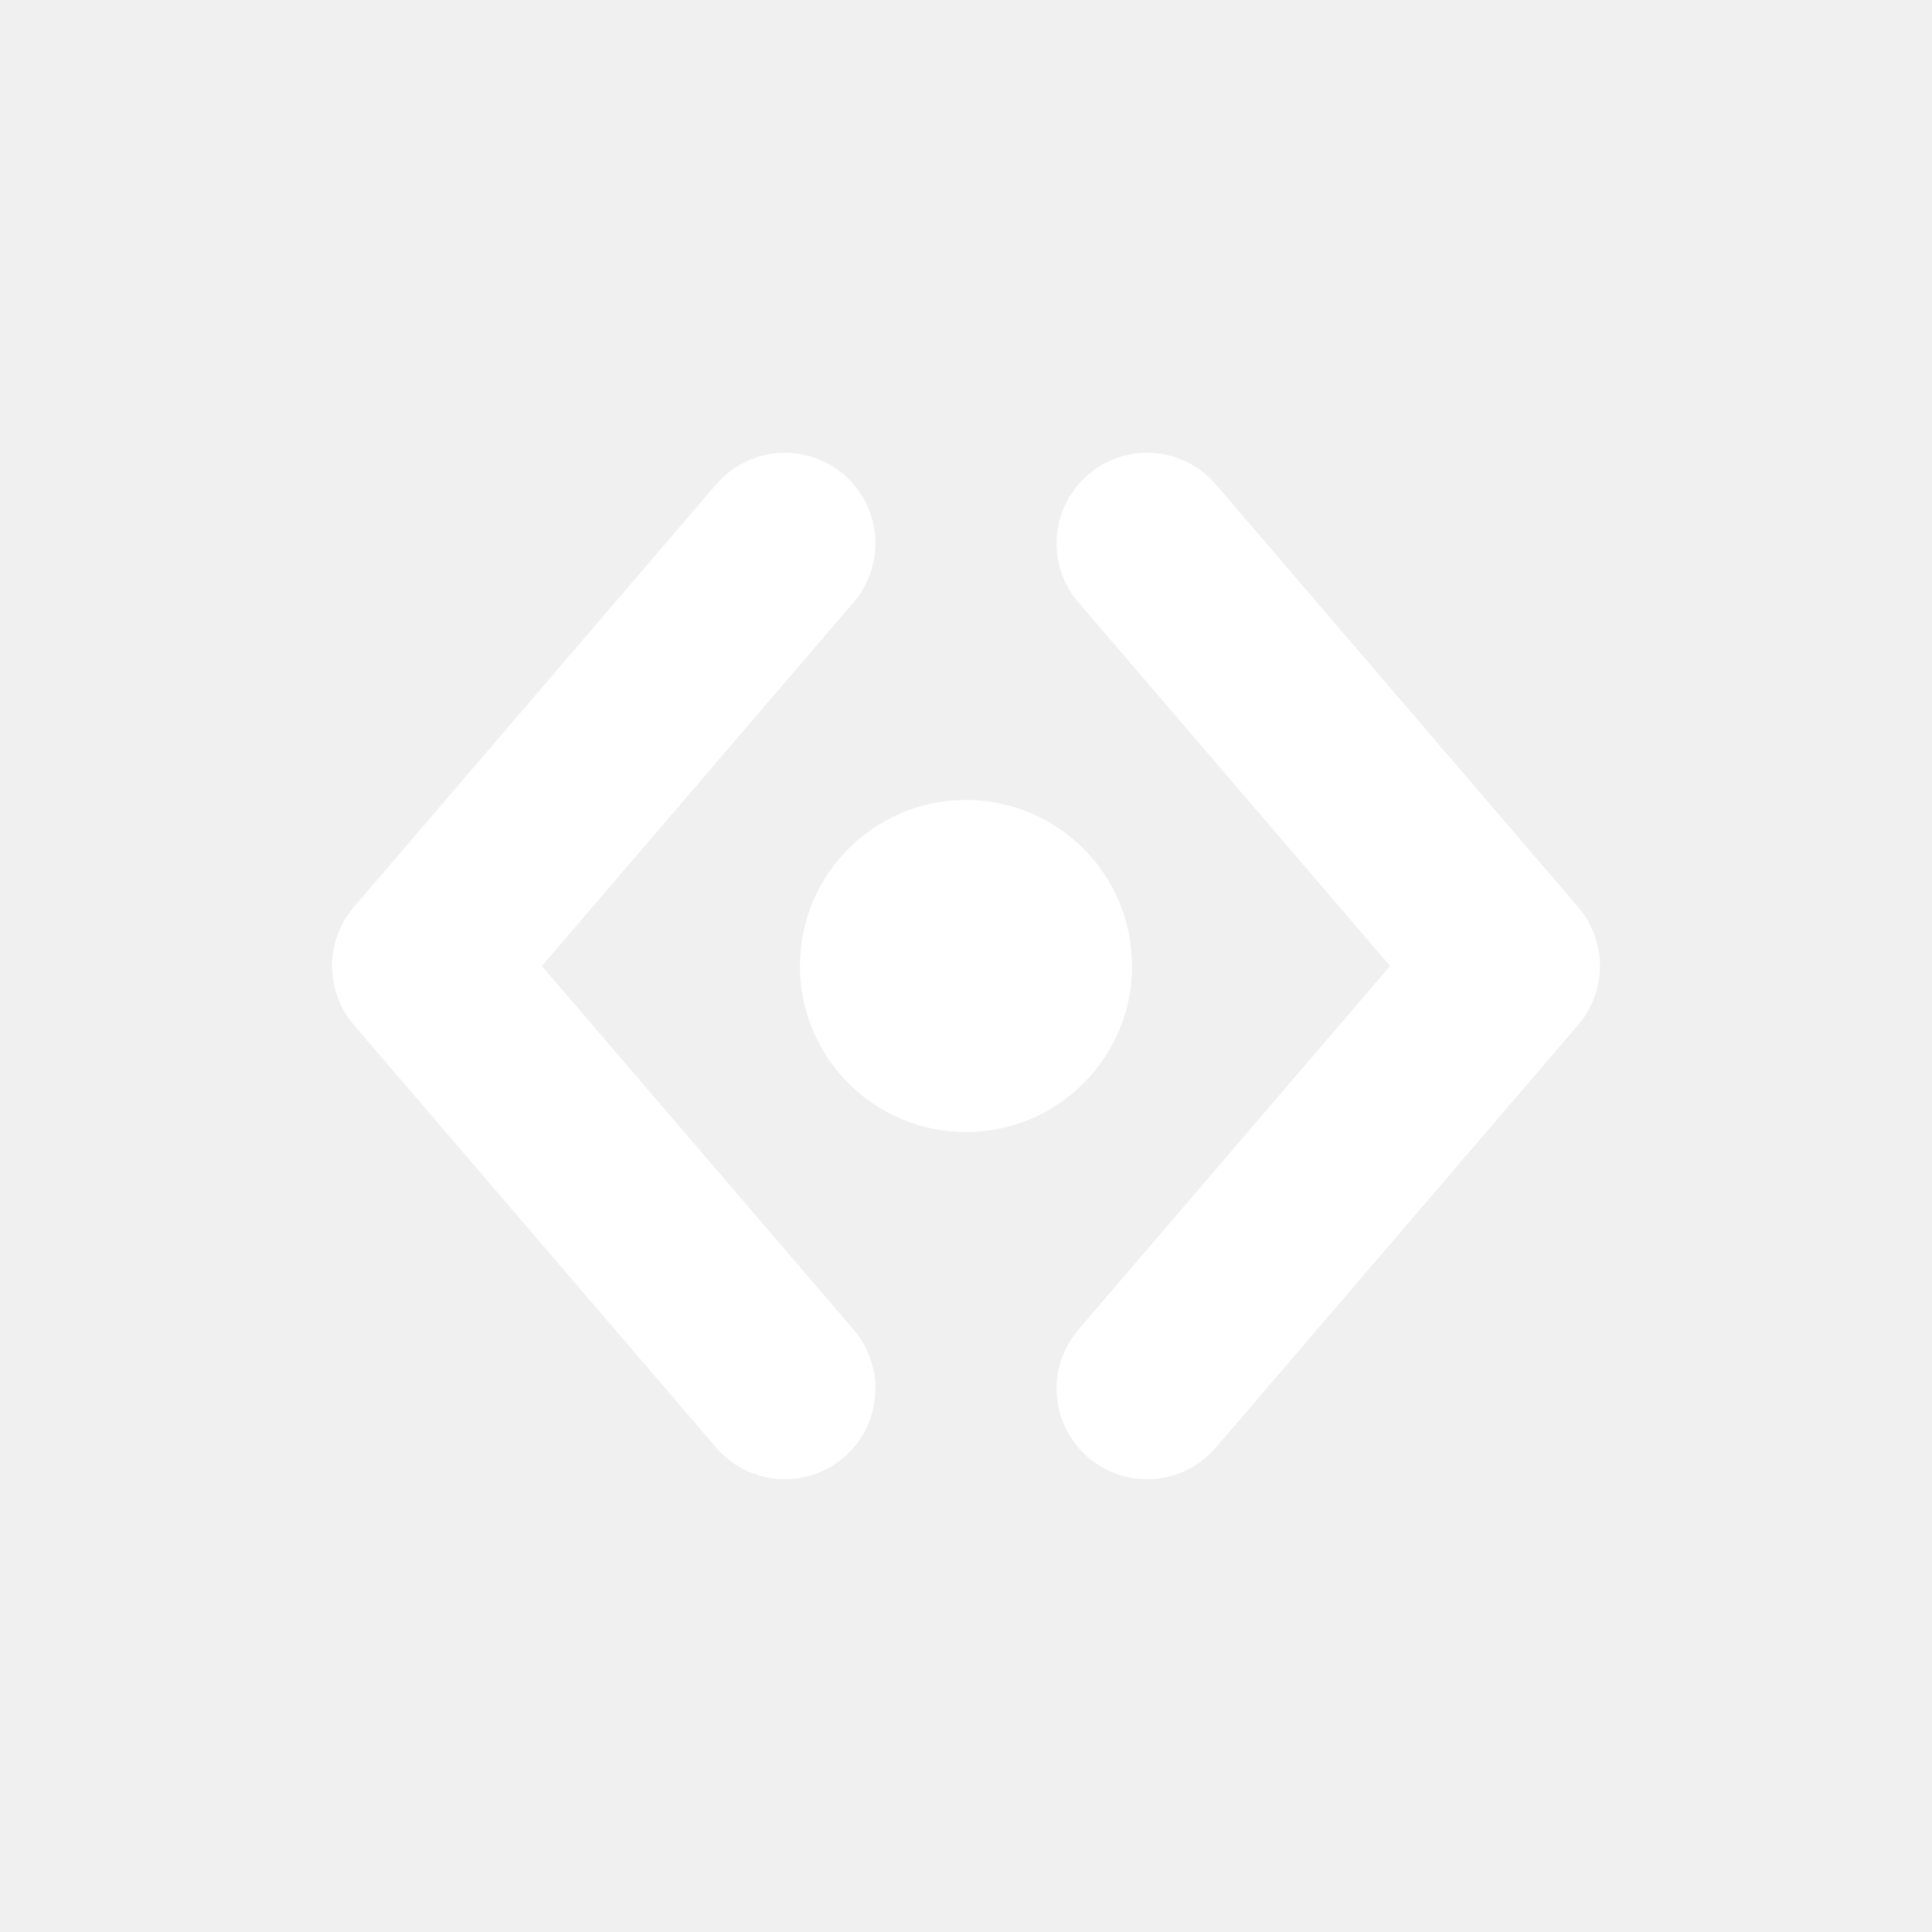
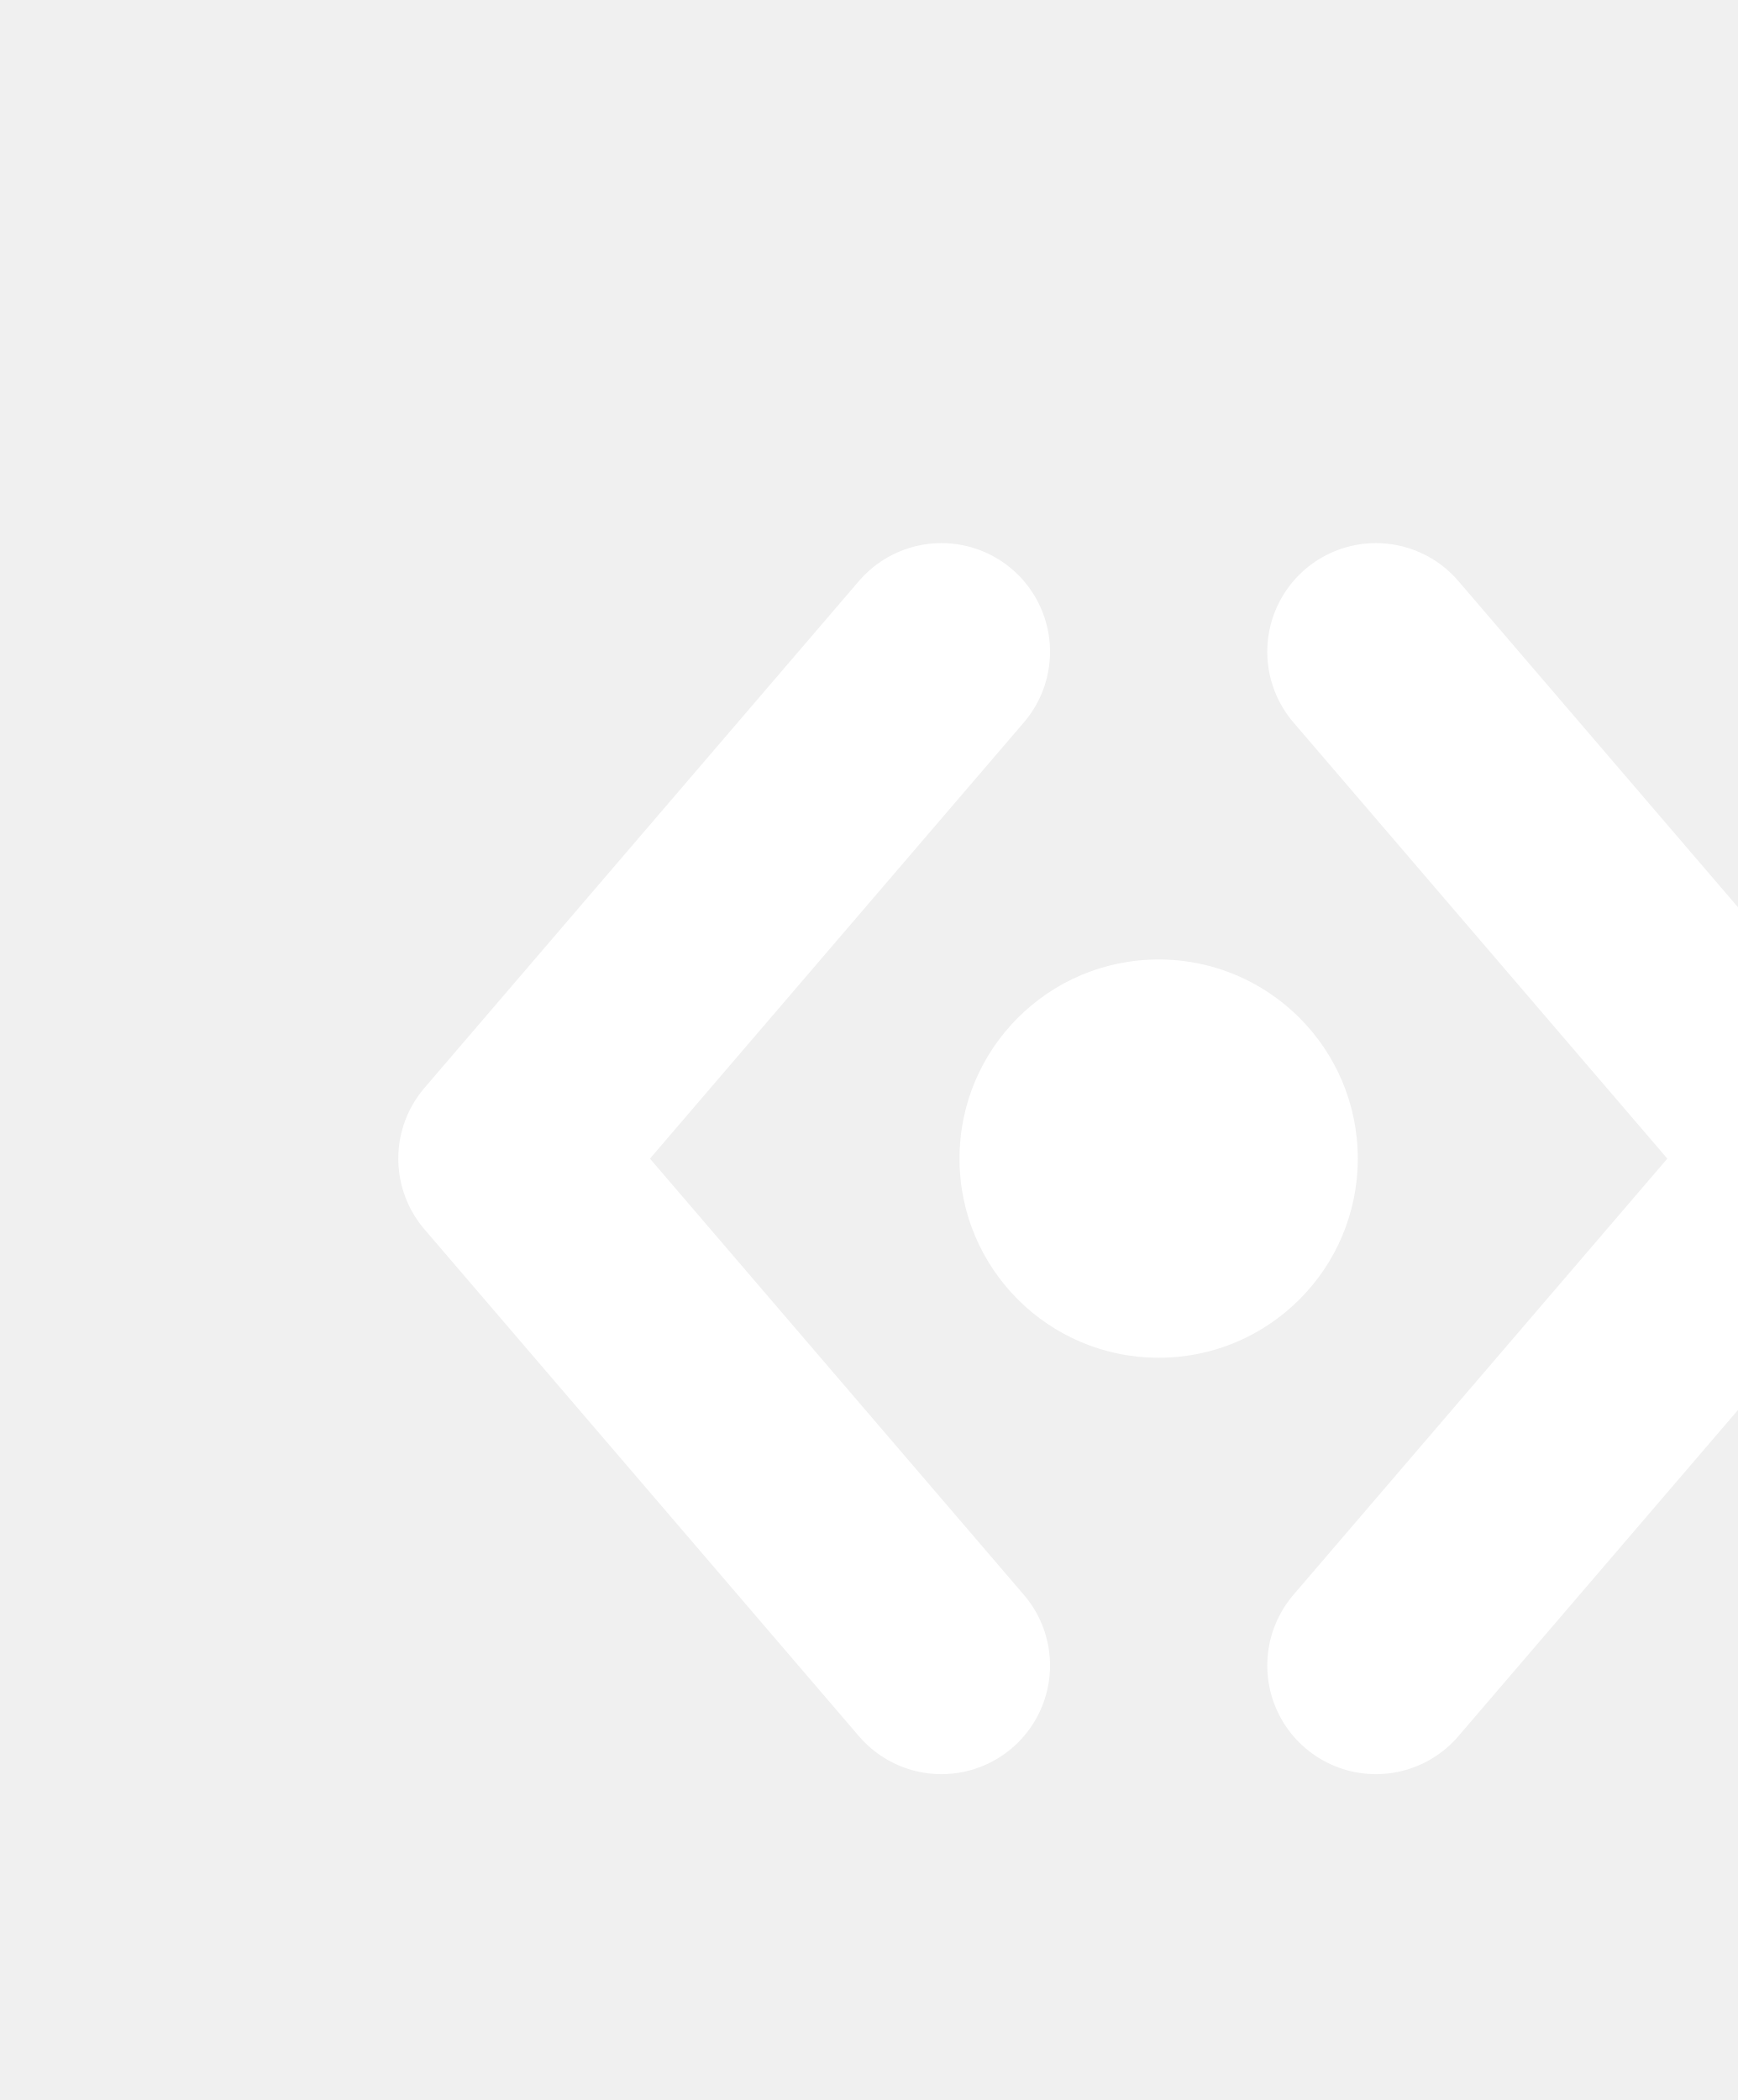
- <svg xmlns="http://www.w3.org/2000/svg" viewBox="0 0 64 64" role="img" aria-label="learn-idi favicon">
+ <svg xmlns="http://www.w3.org/2000/svg" viewBox="0 0 48 58" role="img" aria-label="learn-idi favicon">
  <g fill="none" stroke="#fff" stroke-width="6" stroke-linecap="round" stroke-linejoin="round">
    <path d="M26 18 L14 32 L26 46" />
    <path d="M38 18 L50 32 L38 46" />
  </g>
  <circle cx="32" cy="32" r="5.5" fill="#fff" />
</svg>
